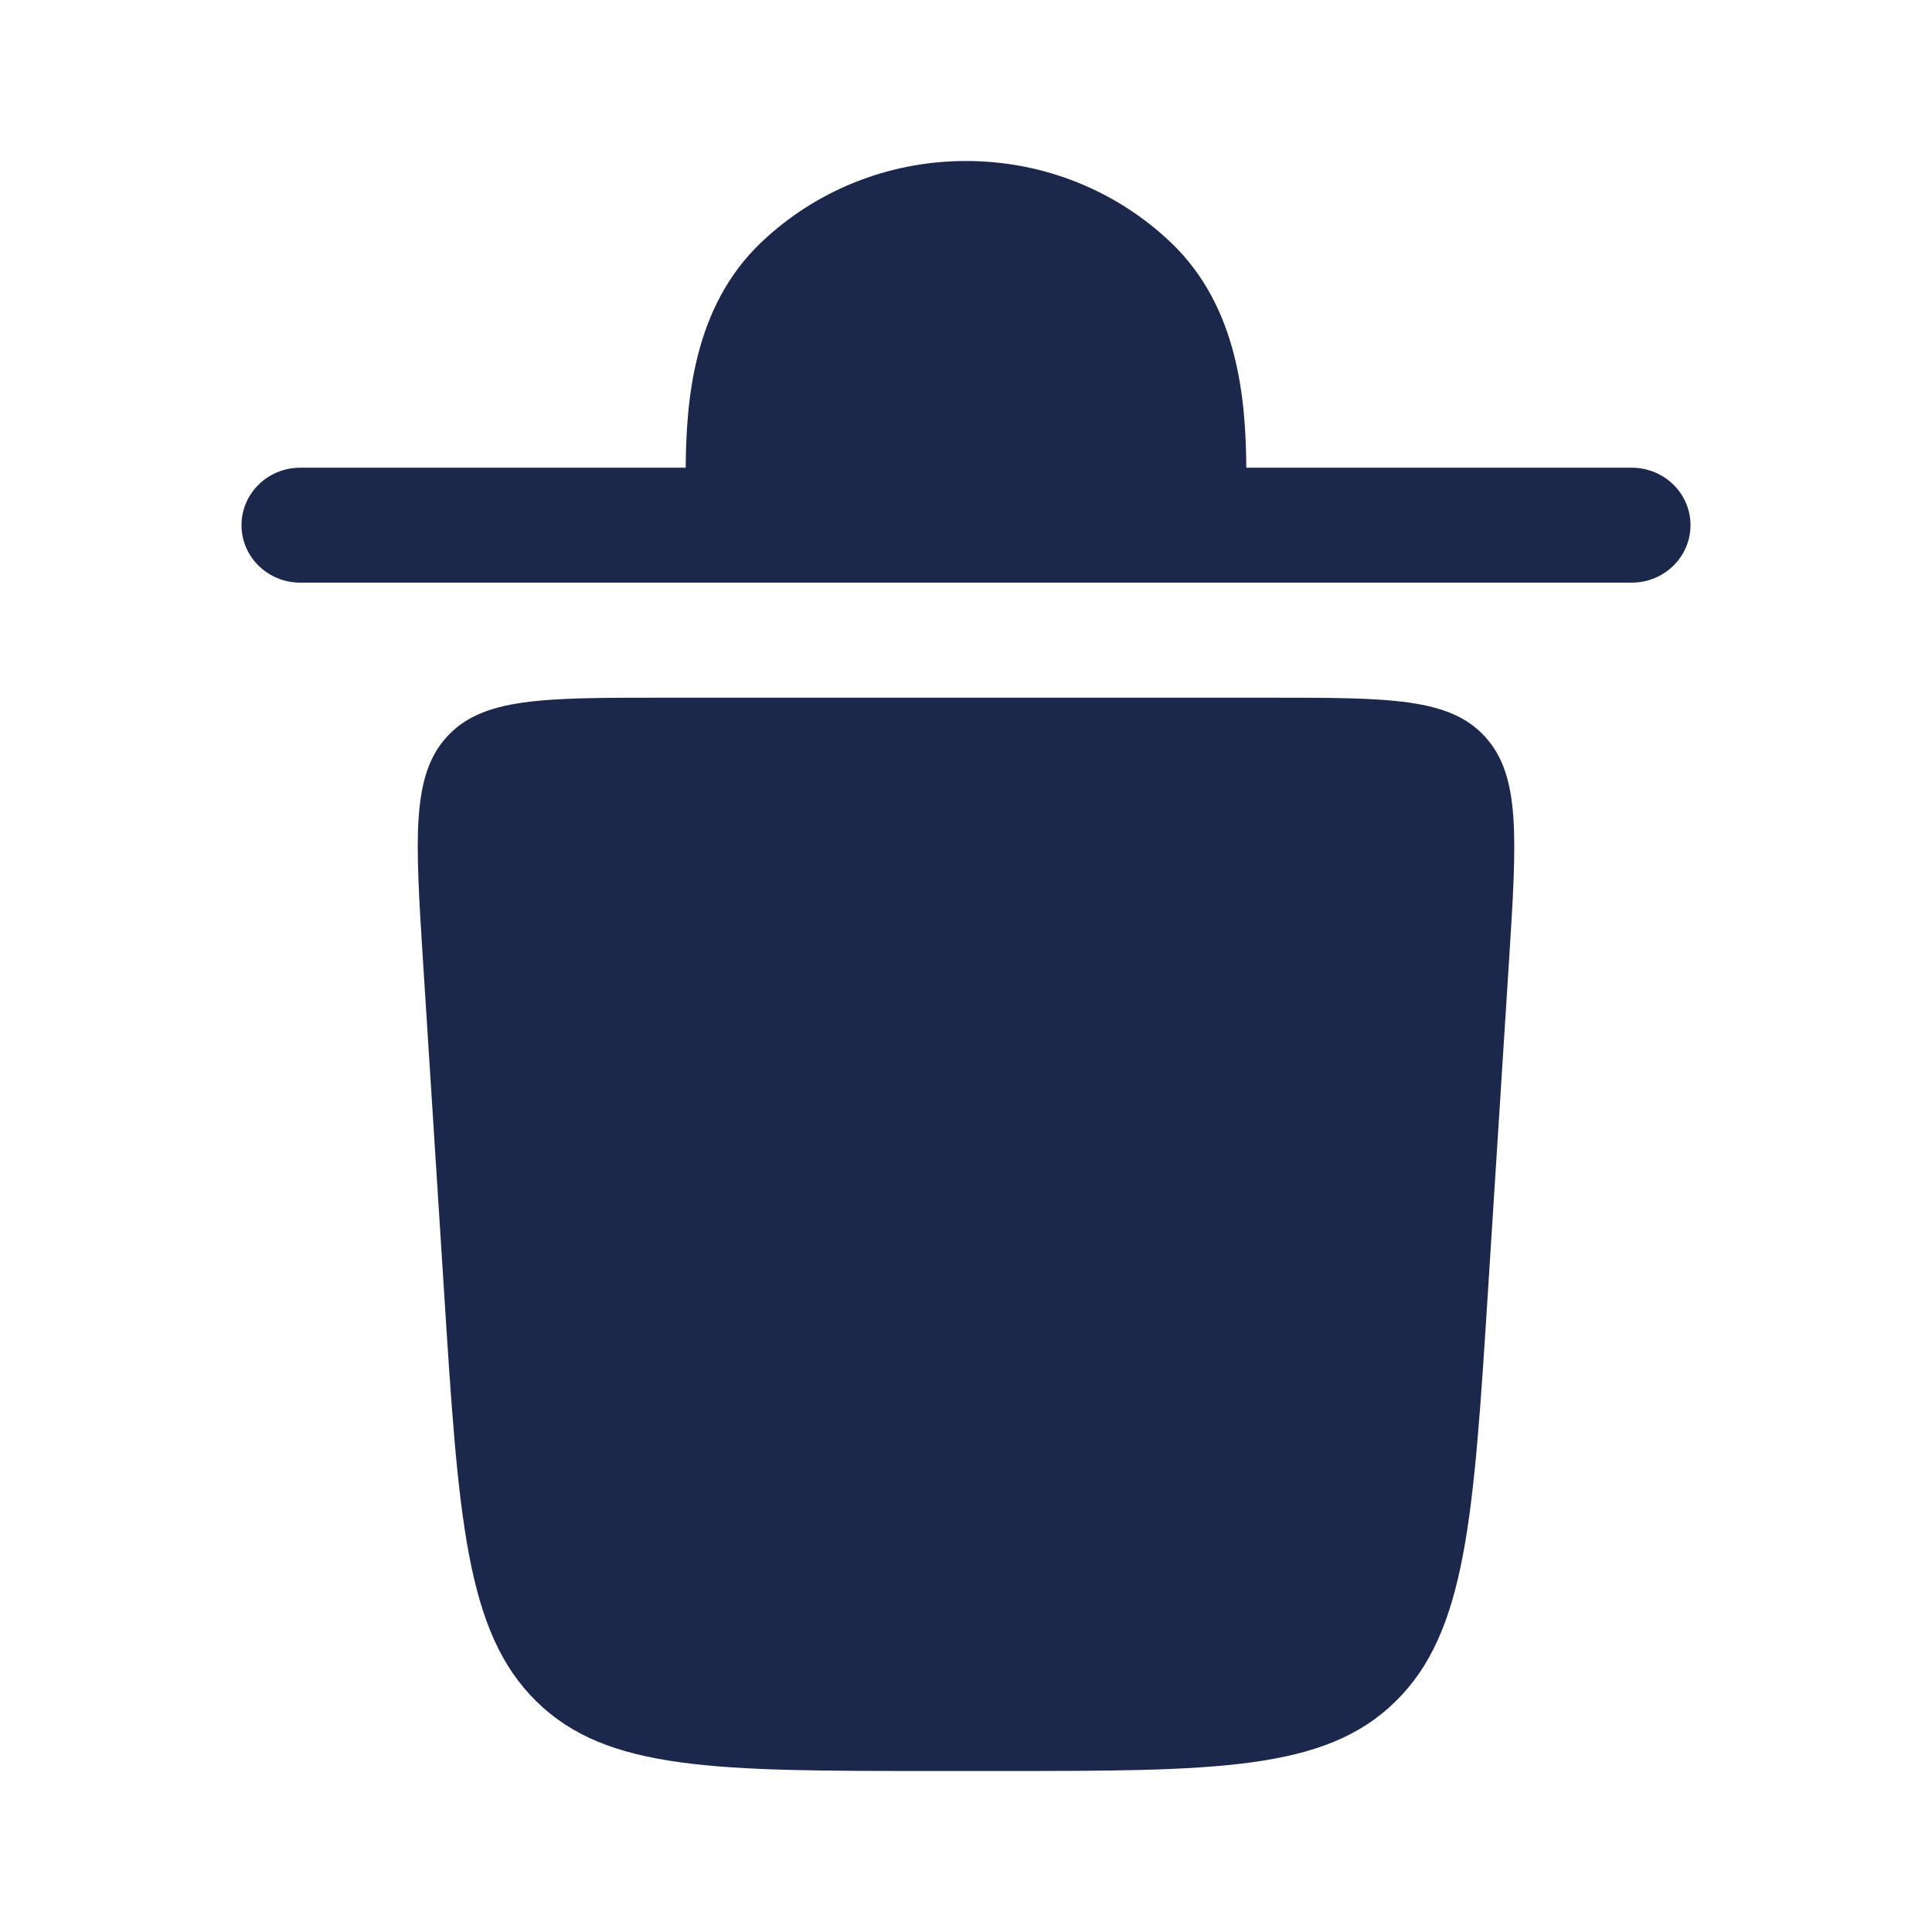
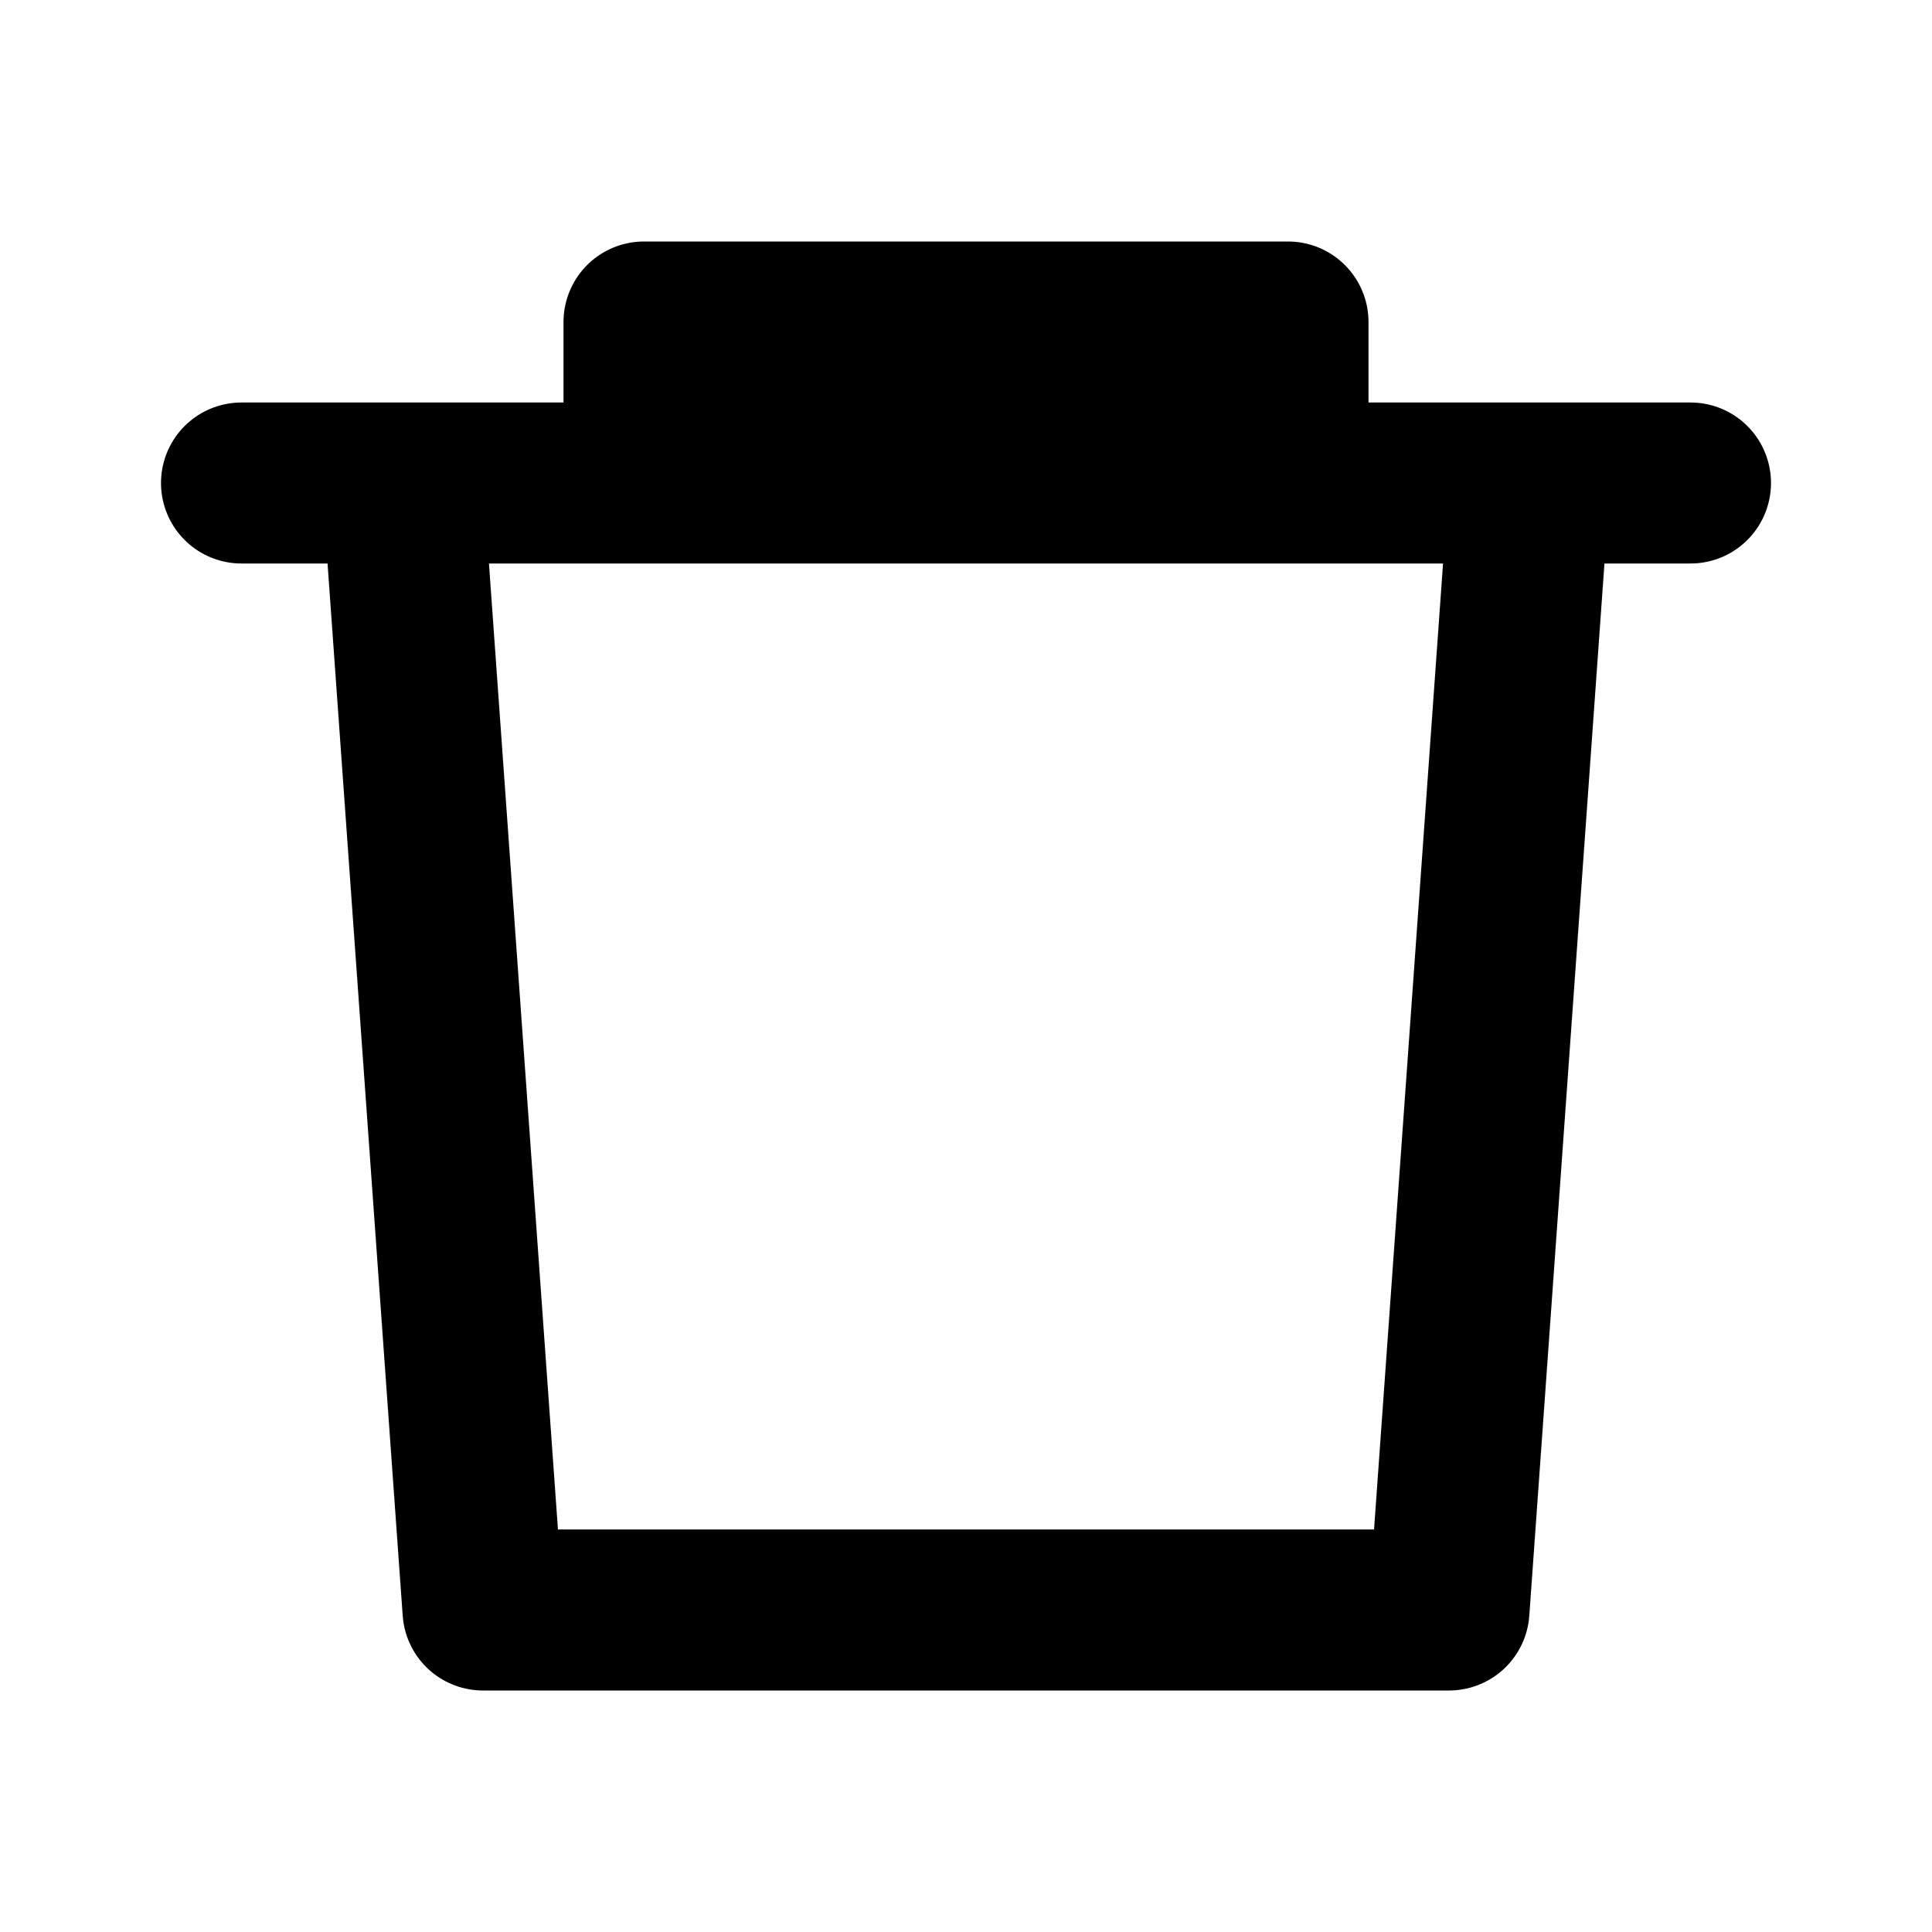
- <svg xmlns="http://www.w3.org/2000/svg" width="800px" height="800px" viewBox="0 0 24 24" fill="none">
-   <path d="M3 6.524C3 6.129 3.327 5.81 3.73 5.81H8.518C8.524 4.968 8.616 3.815 9.45 3.017C10.107 2.388 11.008 2 12 2C12.992 2 13.893 2.388 14.55 3.017C15.384 3.815 15.476 4.968 15.482 5.81H20.27C20.673 5.81 21 6.129 21 6.524C21 6.918 20.673 7.238 20.27 7.238H3.73C3.327 7.238 3 6.918 3 6.524Z" fill="#1C274C" />
-   <path d="M11.607 22H12.393C15.101 22 16.455 22 17.335 21.137C18.215 20.274 18.305 18.858 18.485 16.026L18.745 11.945C18.843 10.409 18.891 9.64 18.45 9.154C18.008 8.667 17.262 8.667 15.771 8.667H8.229C6.737 8.667 5.992 8.667 5.55 9.154C5.109 9.64 5.158 10.409 5.255 11.945L5.515 16.026C5.695 18.858 5.785 20.274 6.665 21.137C7.545 22 8.899 22 11.607 22Z" fill="#1C274C" />
+ <svg xmlns="http://www.w3.org/2000/svg" width="24" height="24" viewBox="0 0 24 24" fill="none" stroke="currentColor" stroke-width="2" stroke-linecap="round" stroke-linejoin="round">
+   <path d="M3 6h18M8 6V4h8v2M19 6l-1 14H6L5 6" />
</svg>
